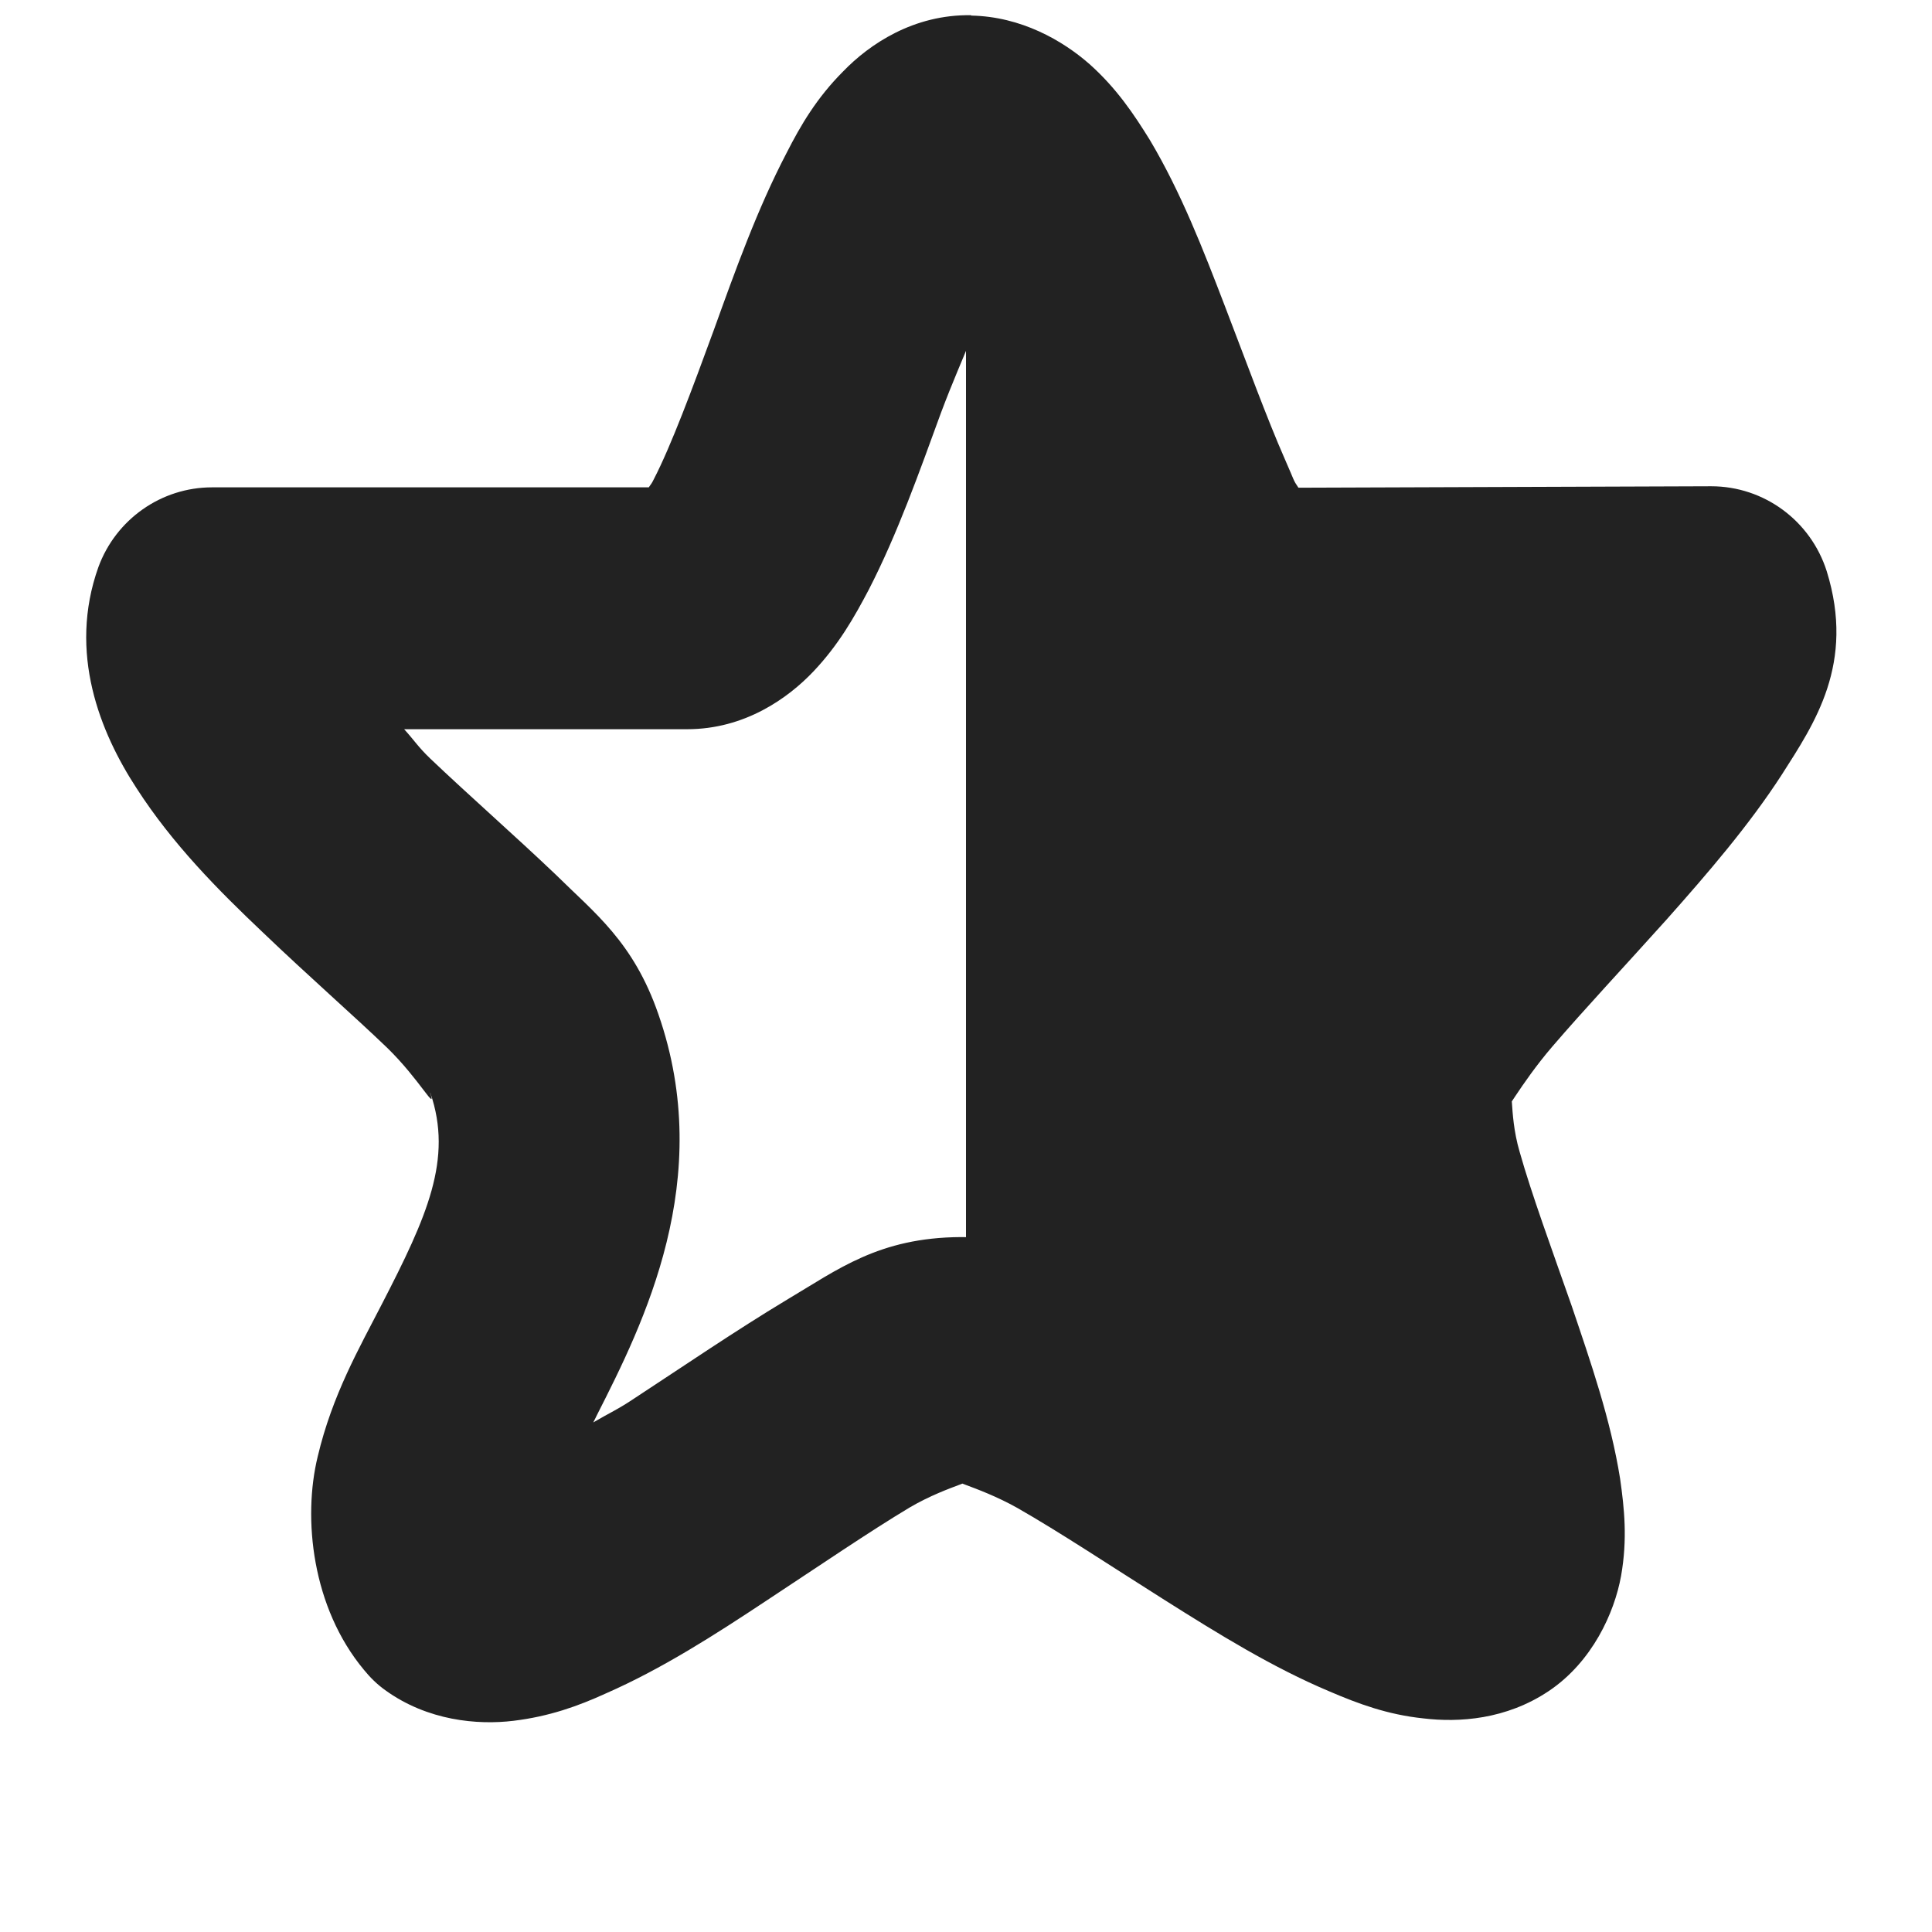
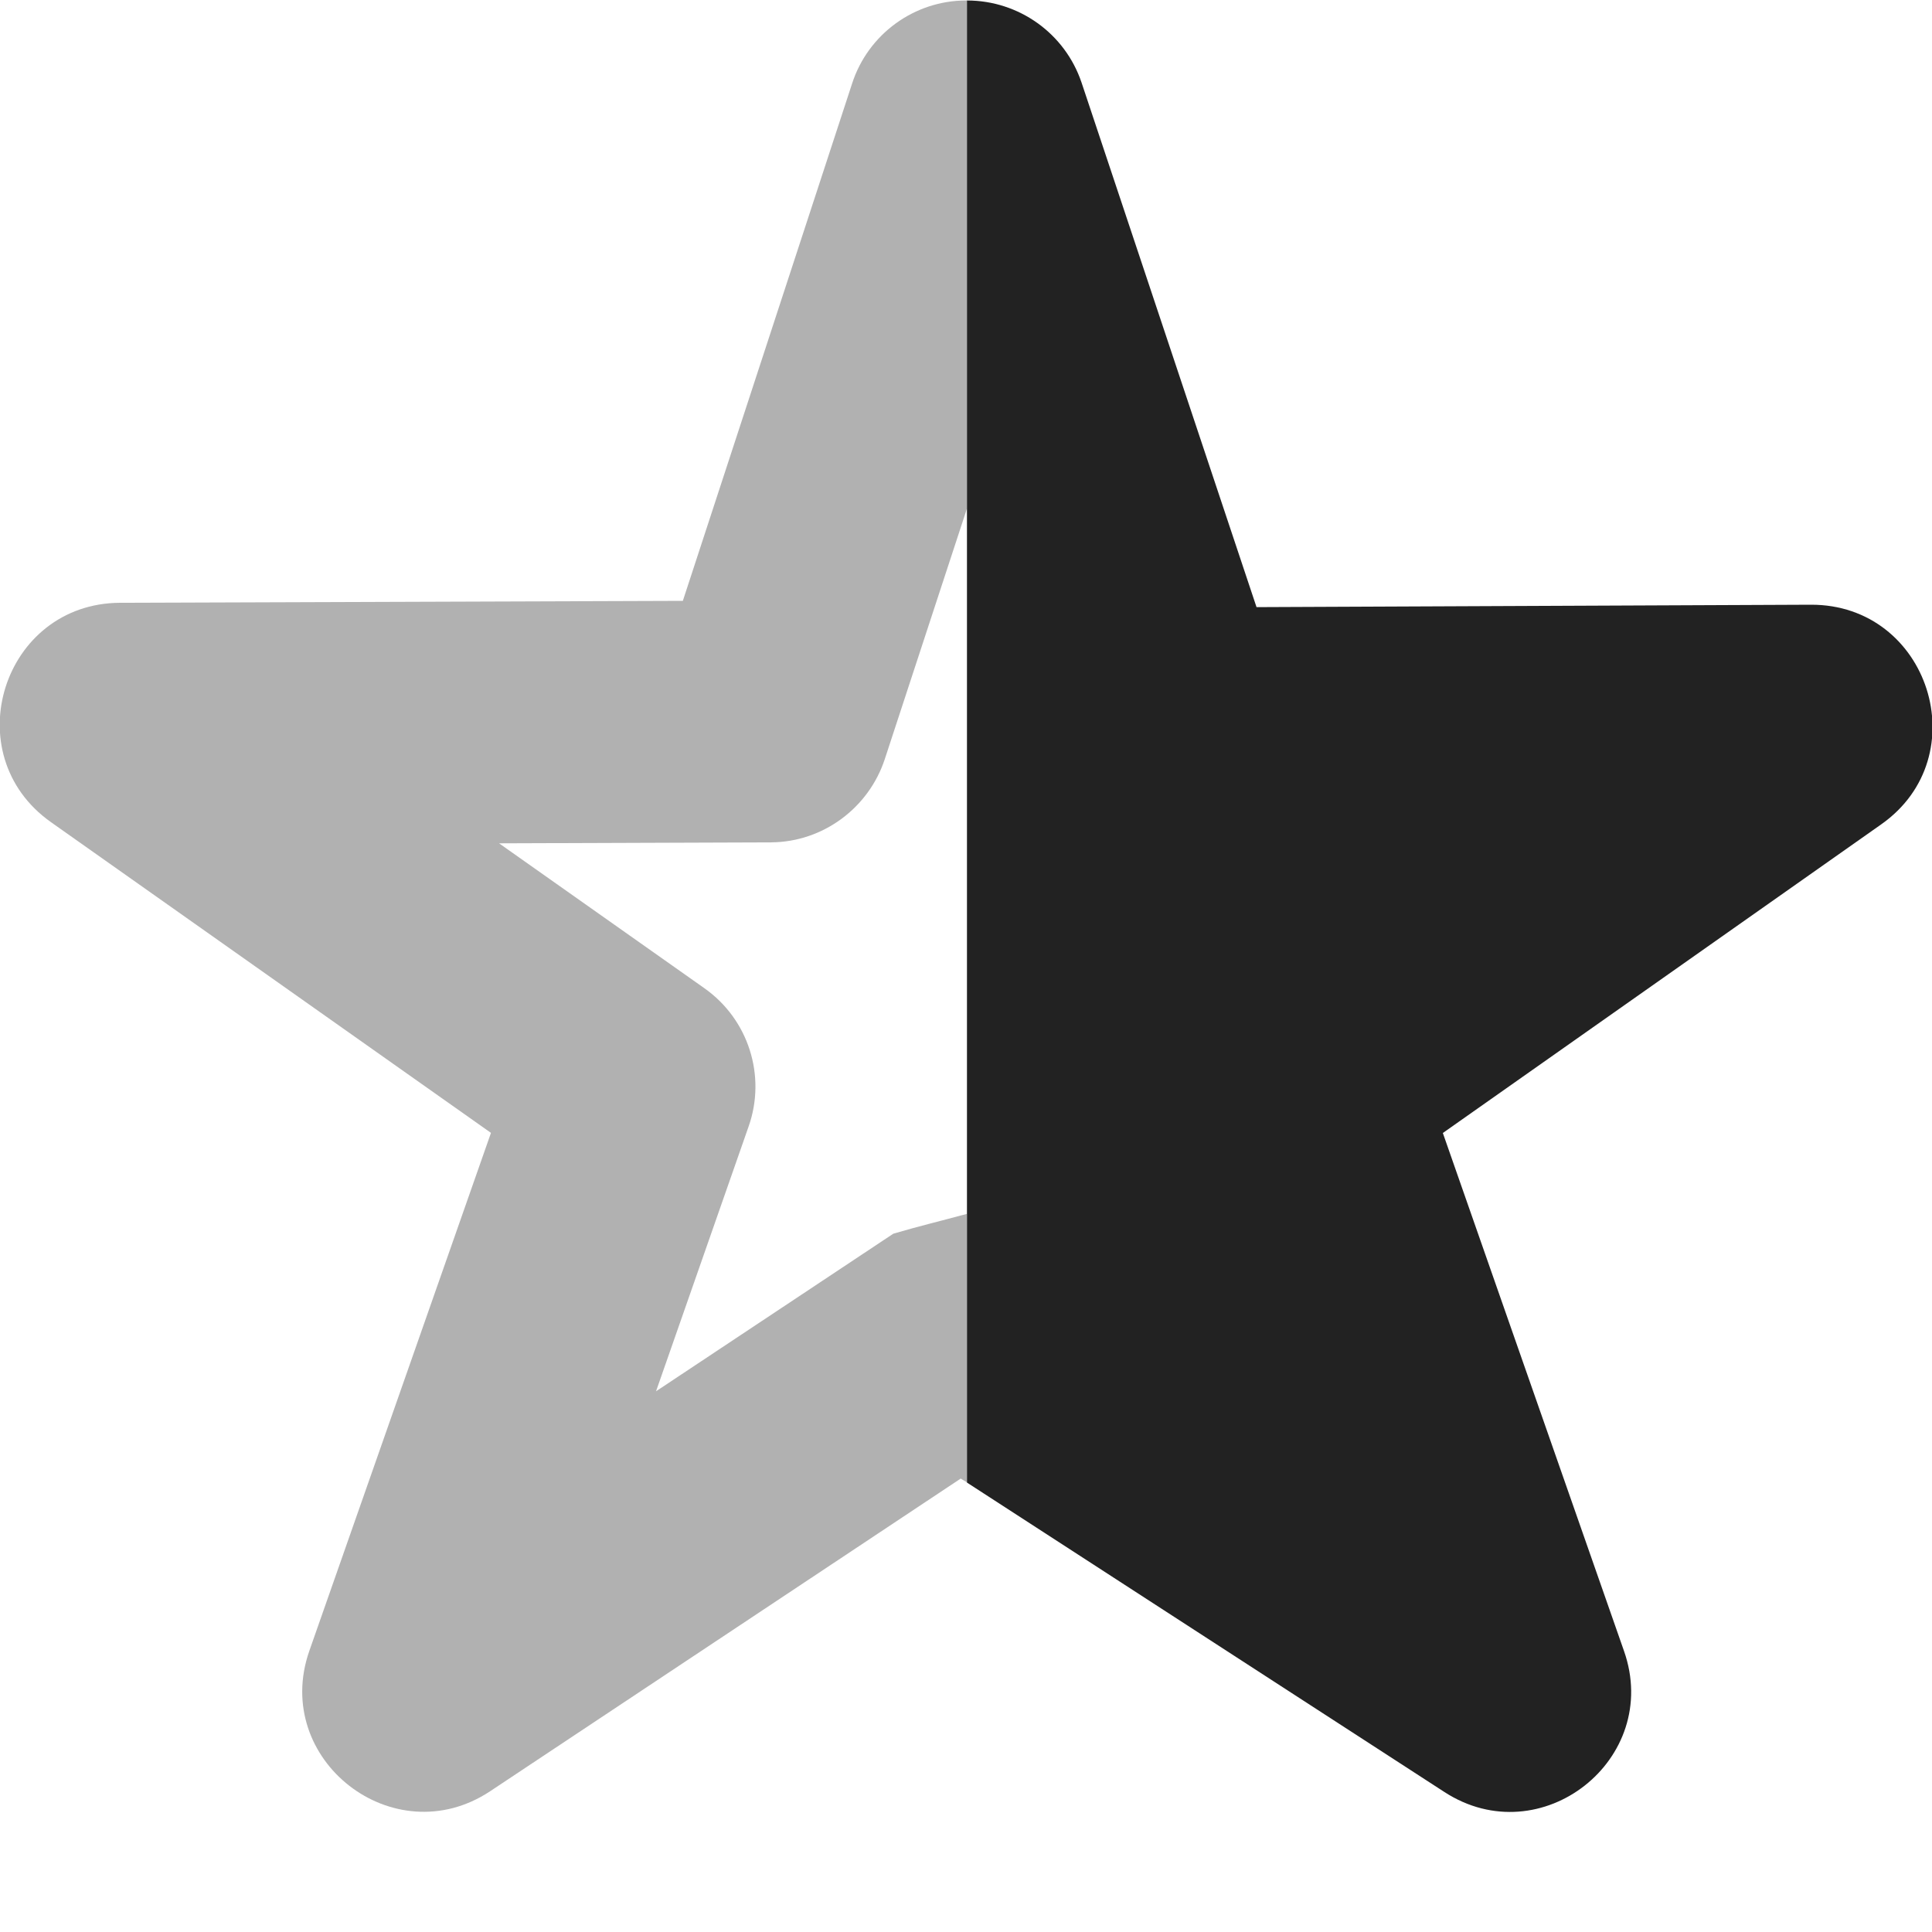
<svg xmlns="http://www.w3.org/2000/svg" height="16px" viewBox="0 0 16 16" width="16px">
  <g fill="#222222">
-     <path d="m 8 1.5 c 0.926 -0.004 1.438 3.133 2.188 3.656 s 4.023 0.027 4.312 0.875 s -2.656 2.273 -2.938 3.125 s 1.246 3.691 0.5 4.219 s -3.105 -1.723 -4.031 -1.719 c -0.008 0 -0.023 0 -0.031 0 z m 0 0" />
-     <path d="m 8.043 0.129 c 0.414 0.008 0.758 0.207 0.98 0.402 c 0.223 0.199 0.367 0.414 0.5 0.629 c 0.258 0.434 0.441 0.906 0.621 1.375 c 0.18 0.469 0.348 0.93 0.496 1.266 c 0.086 0.195 0.066 0.168 0.113 0.238 l 3.418 -0.012 c 0.438 0 0.824 0.285 0.957 0.703 c 0.238 0.766 -0.102 1.262 -0.371 1.684 c -0.273 0.422 -0.613 0.816 -0.953 1.199 c -0.344 0.383 -0.691 0.754 -0.949 1.055 c -0.262 0.305 -0.422 0.613 -0.387 0.512 c 0.086 -0.266 0.016 0.016 0.117 0.359 c 0.098 0.348 0.266 0.805 0.43 1.273 c 0.16 0.473 0.324 0.945 0.402 1.434 c 0.035 0.246 0.062 0.5 0.008 0.805 c -0.055 0.305 -0.238 0.711 -0.598 0.953 c -0.355 0.238 -0.746 0.262 -1.039 0.227 c -0.297 -0.031 -0.539 -0.121 -0.777 -0.223 c -0.473 -0.199 -0.922 -0.477 -1.367 -0.758 c -0.445 -0.281 -0.875 -0.566 -1.219 -0.762 c -0.34 -0.191 -0.656 -0.242 -0.465 -0.242 c 0.227 0 -0.094 0.043 -0.426 0.238 c -0.332 0.199 -0.75 0.484 -1.184 0.77 c -0.43 0.285 -0.867 0.566 -1.332 0.77 c -0.23 0.105 -0.469 0.191 -0.766 0.227 s -0.711 0 -1.062 -0.254 c -0.066 -0.047 -0.125 -0.105 -0.176 -0.168 c -0.43 -0.516 -0.508 -1.254 -0.383 -1.766 c 0.121 -0.512 0.344 -0.898 0.531 -1.262 c 0.375 -0.727 0.59 -1.203 0.402 -1.75 c -0.004 0 -0.004 -0.004 -0.004 -0.008 c 0.062 0.184 -0.082 -0.102 -0.355 -0.367 c -0.277 -0.266 -0.652 -0.594 -1.027 -0.953 c -0.375 -0.355 -0.75 -0.734 -1.047 -1.195 c -0.301 -0.461 -0.57 -1.121 -0.316 -1.832 c 0.145 -0.395 0.52 -0.66 0.941 -0.66 h 3.617 c 0.02 -0.031 0.02 -0.023 0.043 -0.07 c 0.141 -0.273 0.316 -0.742 0.496 -1.234 c 0.176 -0.488 0.359 -1 0.602 -1.465 c 0.117 -0.23 0.25 -0.457 0.469 -0.676 c 0.215 -0.223 0.582 -0.473 1.059 -0.465 z m 0.016 2.633 c -0.09 0.223 -0.168 0.395 -0.266 0.656 c -0.18 0.492 -0.359 1 -0.598 1.465 c -0.121 0.23 -0.25 0.457 -0.457 0.676 c -0.211 0.223 -0.57 0.48 -1.047 0.48 h -2.344 c 0.082 0.09 0.117 0.148 0.215 0.242 c 0.328 0.312 0.699 0.637 1.035 0.957 c 0.328 0.324 0.648 0.562 0.855 1.16 c 0.477 1.367 -0.125 2.566 -0.508 3.32 c -0.016 0.031 -0.016 0.035 -0.031 0.062 c 0.125 -0.074 0.207 -0.109 0.34 -0.199 c 0.406 -0.266 0.84 -0.562 1.262 -0.816 c 0.422 -0.25 0.762 -0.516 1.441 -0.52 h 0.004 c 0.668 0 1.023 0.262 1.457 0.508 c 0.43 0.246 0.875 0.539 1.297 0.805 c 0.199 0.129 0.34 0.191 0.523 0.297 c -0.047 -0.141 -0.059 -0.227 -0.113 -0.383 c -0.152 -0.441 -0.332 -0.914 -0.461 -1.379 c -0.133 -0.461 -0.324 -0.867 -0.094 -1.547 c 0.176 -0.535 0.457 -0.812 0.766 -1.176 c 0.305 -0.359 0.656 -0.73 0.977 -1.09 c 0.082 -0.09 0.121 -0.156 0.199 -0.246 l -2.242 0.008 c -0.207 0.004 -0.406 -0.059 -0.574 -0.18 c -0.551 -0.383 -0.688 -0.805 -0.883 -1.25 c -0.195 -0.441 -0.367 -0.918 -0.535 -1.359 c -0.078 -0.203 -0.145 -0.316 -0.219 -0.492 z m 0 0" />
+     <path d="m 8.008 0.004 v 4.207 l -0.68 2.074 c -0.133 0.406 -0.512 0.688 -0.941 0.691 l -2.254 0.008 l 1.699 1.199 c 0.367 0.258 0.516 0.727 0.367 1.148 l -0.766 2.191 l 1.965 -1.305 c 0.199 -0.059 0.406 -0.109 0.609 -0.164 v 2.223 l -0.051 -0.031 l -3.898 2.59 c -0.797 0.527 -1.812 -0.262 -1.496 -1.164 l 1.504 -4.289 l -3.645 -2.574 c -0.793 -0.562 -0.398 -1.812 0.574 -1.816 l 4.66 -0.016 l 1.402 -4.285 c 0.133 -0.41 0.516 -0.687 0.945 -0.687 z m 0 0" fill-opacity="0.349" />
+     <path d="m 8.008 0.004 c 0.43 0 0.812 0.273 0.949 0.68 l 1.449 4.344 l 4.59 -0.02 c 0.98 -0.004 1.383 1.258 0.582 1.82 l -3.629 2.555 l 1.5 4.289 c 0.316 0.898 -0.688 1.688 -1.488 1.168 l -3.953 -2.562 z m 0 0" />
  </g>
</svg>
